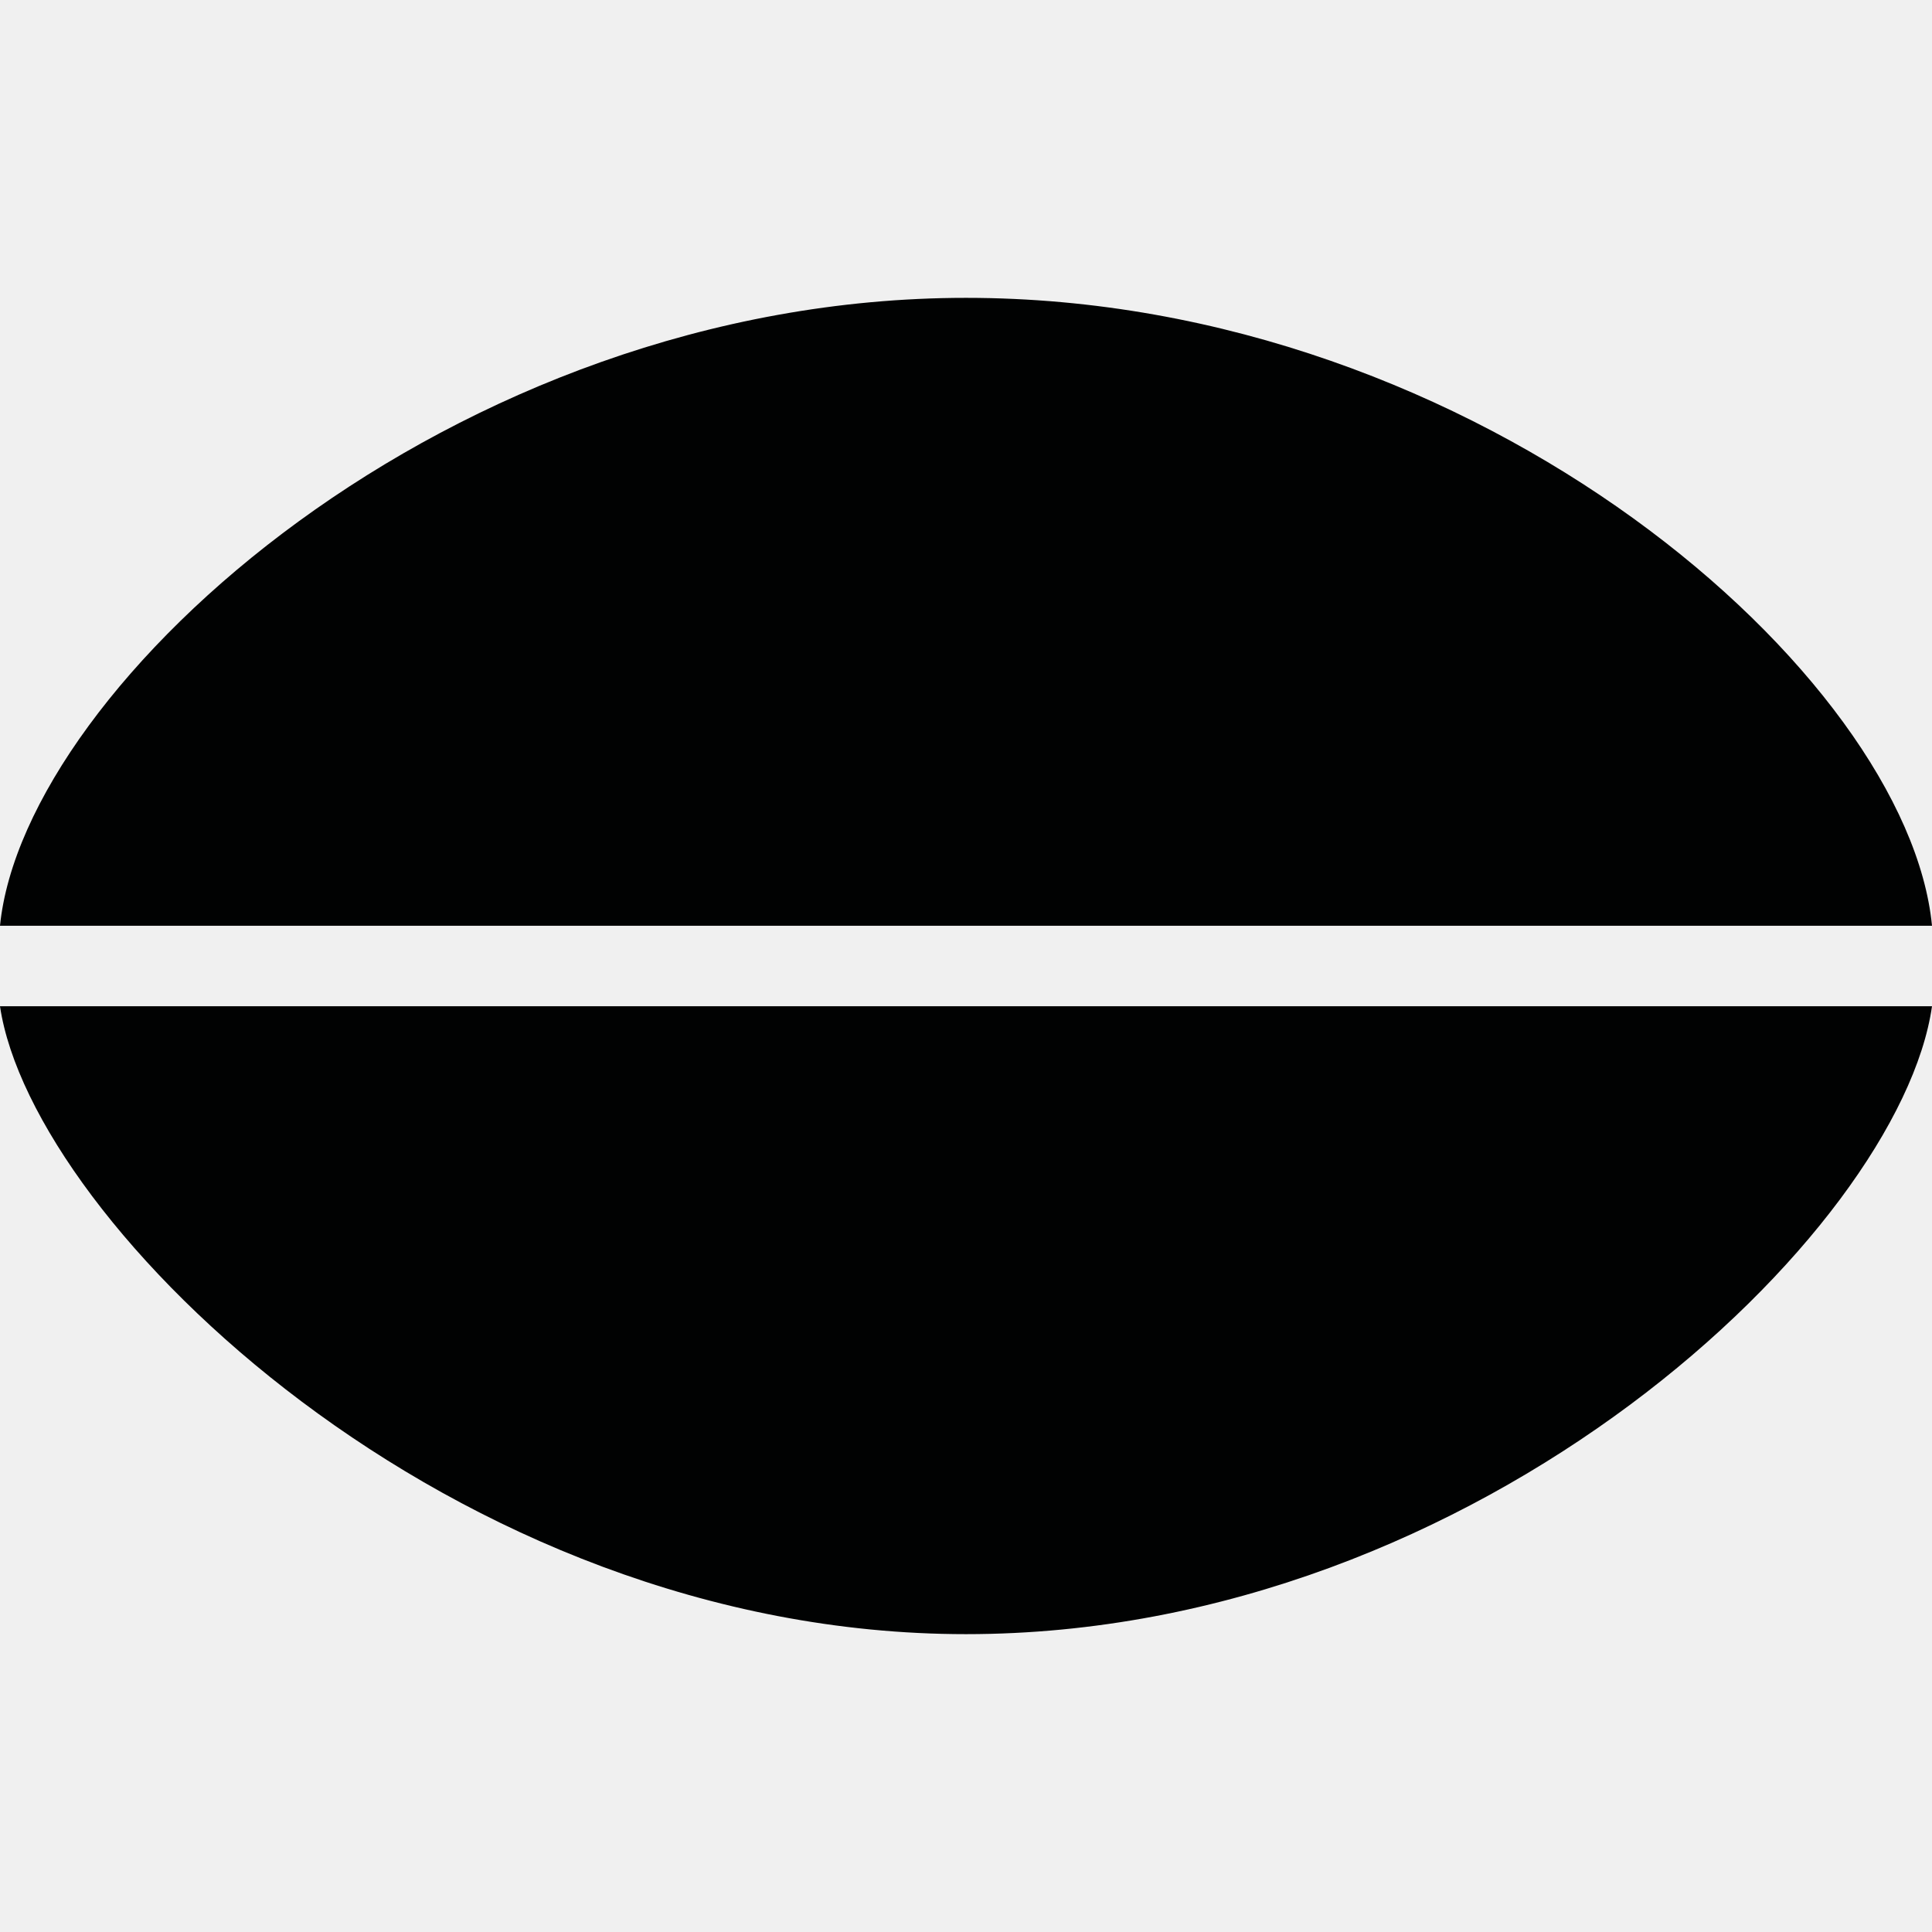
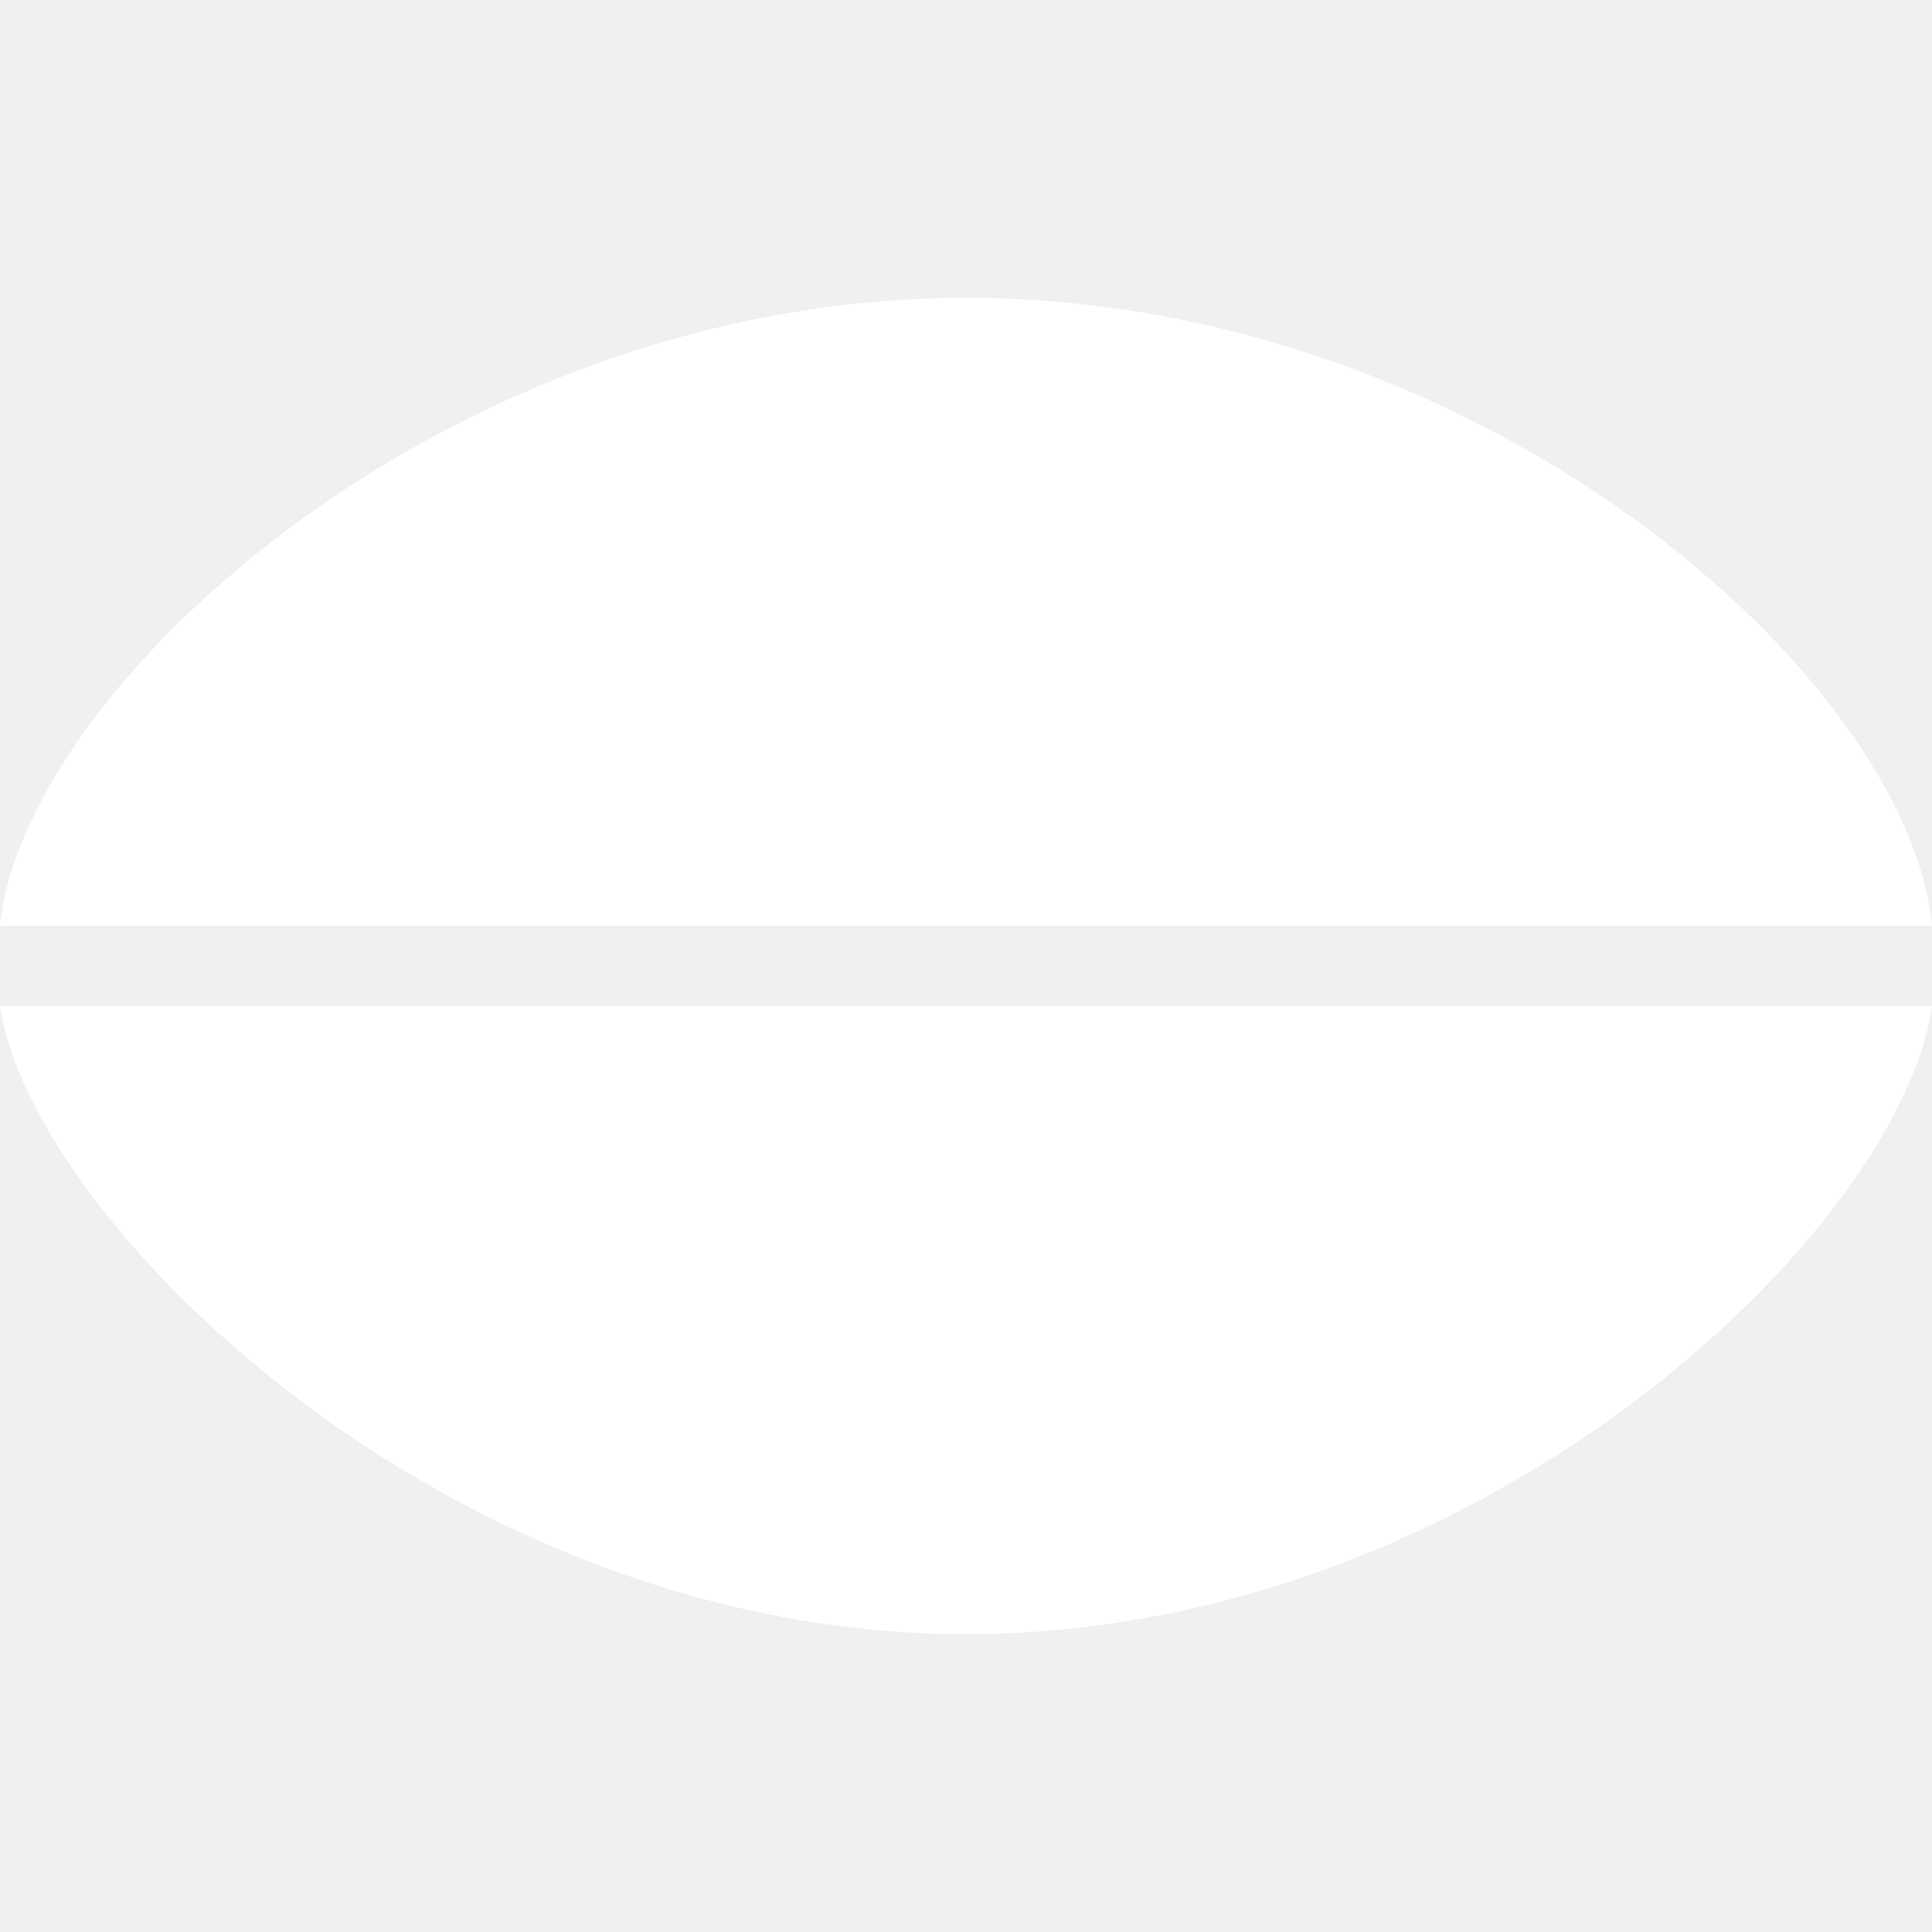
<svg xmlns="http://www.w3.org/2000/svg" version="1.2" baseProfile="tiny" id="Layer_1" x="0px" y="0px" viewBox="0 0 24 24" xml:space="preserve">
  <g id="Layer_2">
    <g>
-       <path fill="#010202" d="M12,3.7c-6.4,0-11.7,4.8-12,7.8h24C23.7,8.4,18.4,3.7,12,3.7z" />
-       <path fill="#010202" d="M12,20.3c6.4,0,11.6-5,12-7.8H0C0.4,15.2,5.6,20.3,12,20.3z" />
+       <path fill="#ffffff" d="M12,3.7c-6.4,0-11.7,4.8-12,7.8h24C23.7,8.4,18.4,3.7,12,3.7z" />
+       <path fill="#ffffff" d="M12,20.3c6.4,0,11.6-5,12-7.8H0C0.4,15.2,5.6,20.3,12,20.3z" />
    </g>
  </g>
</svg>
